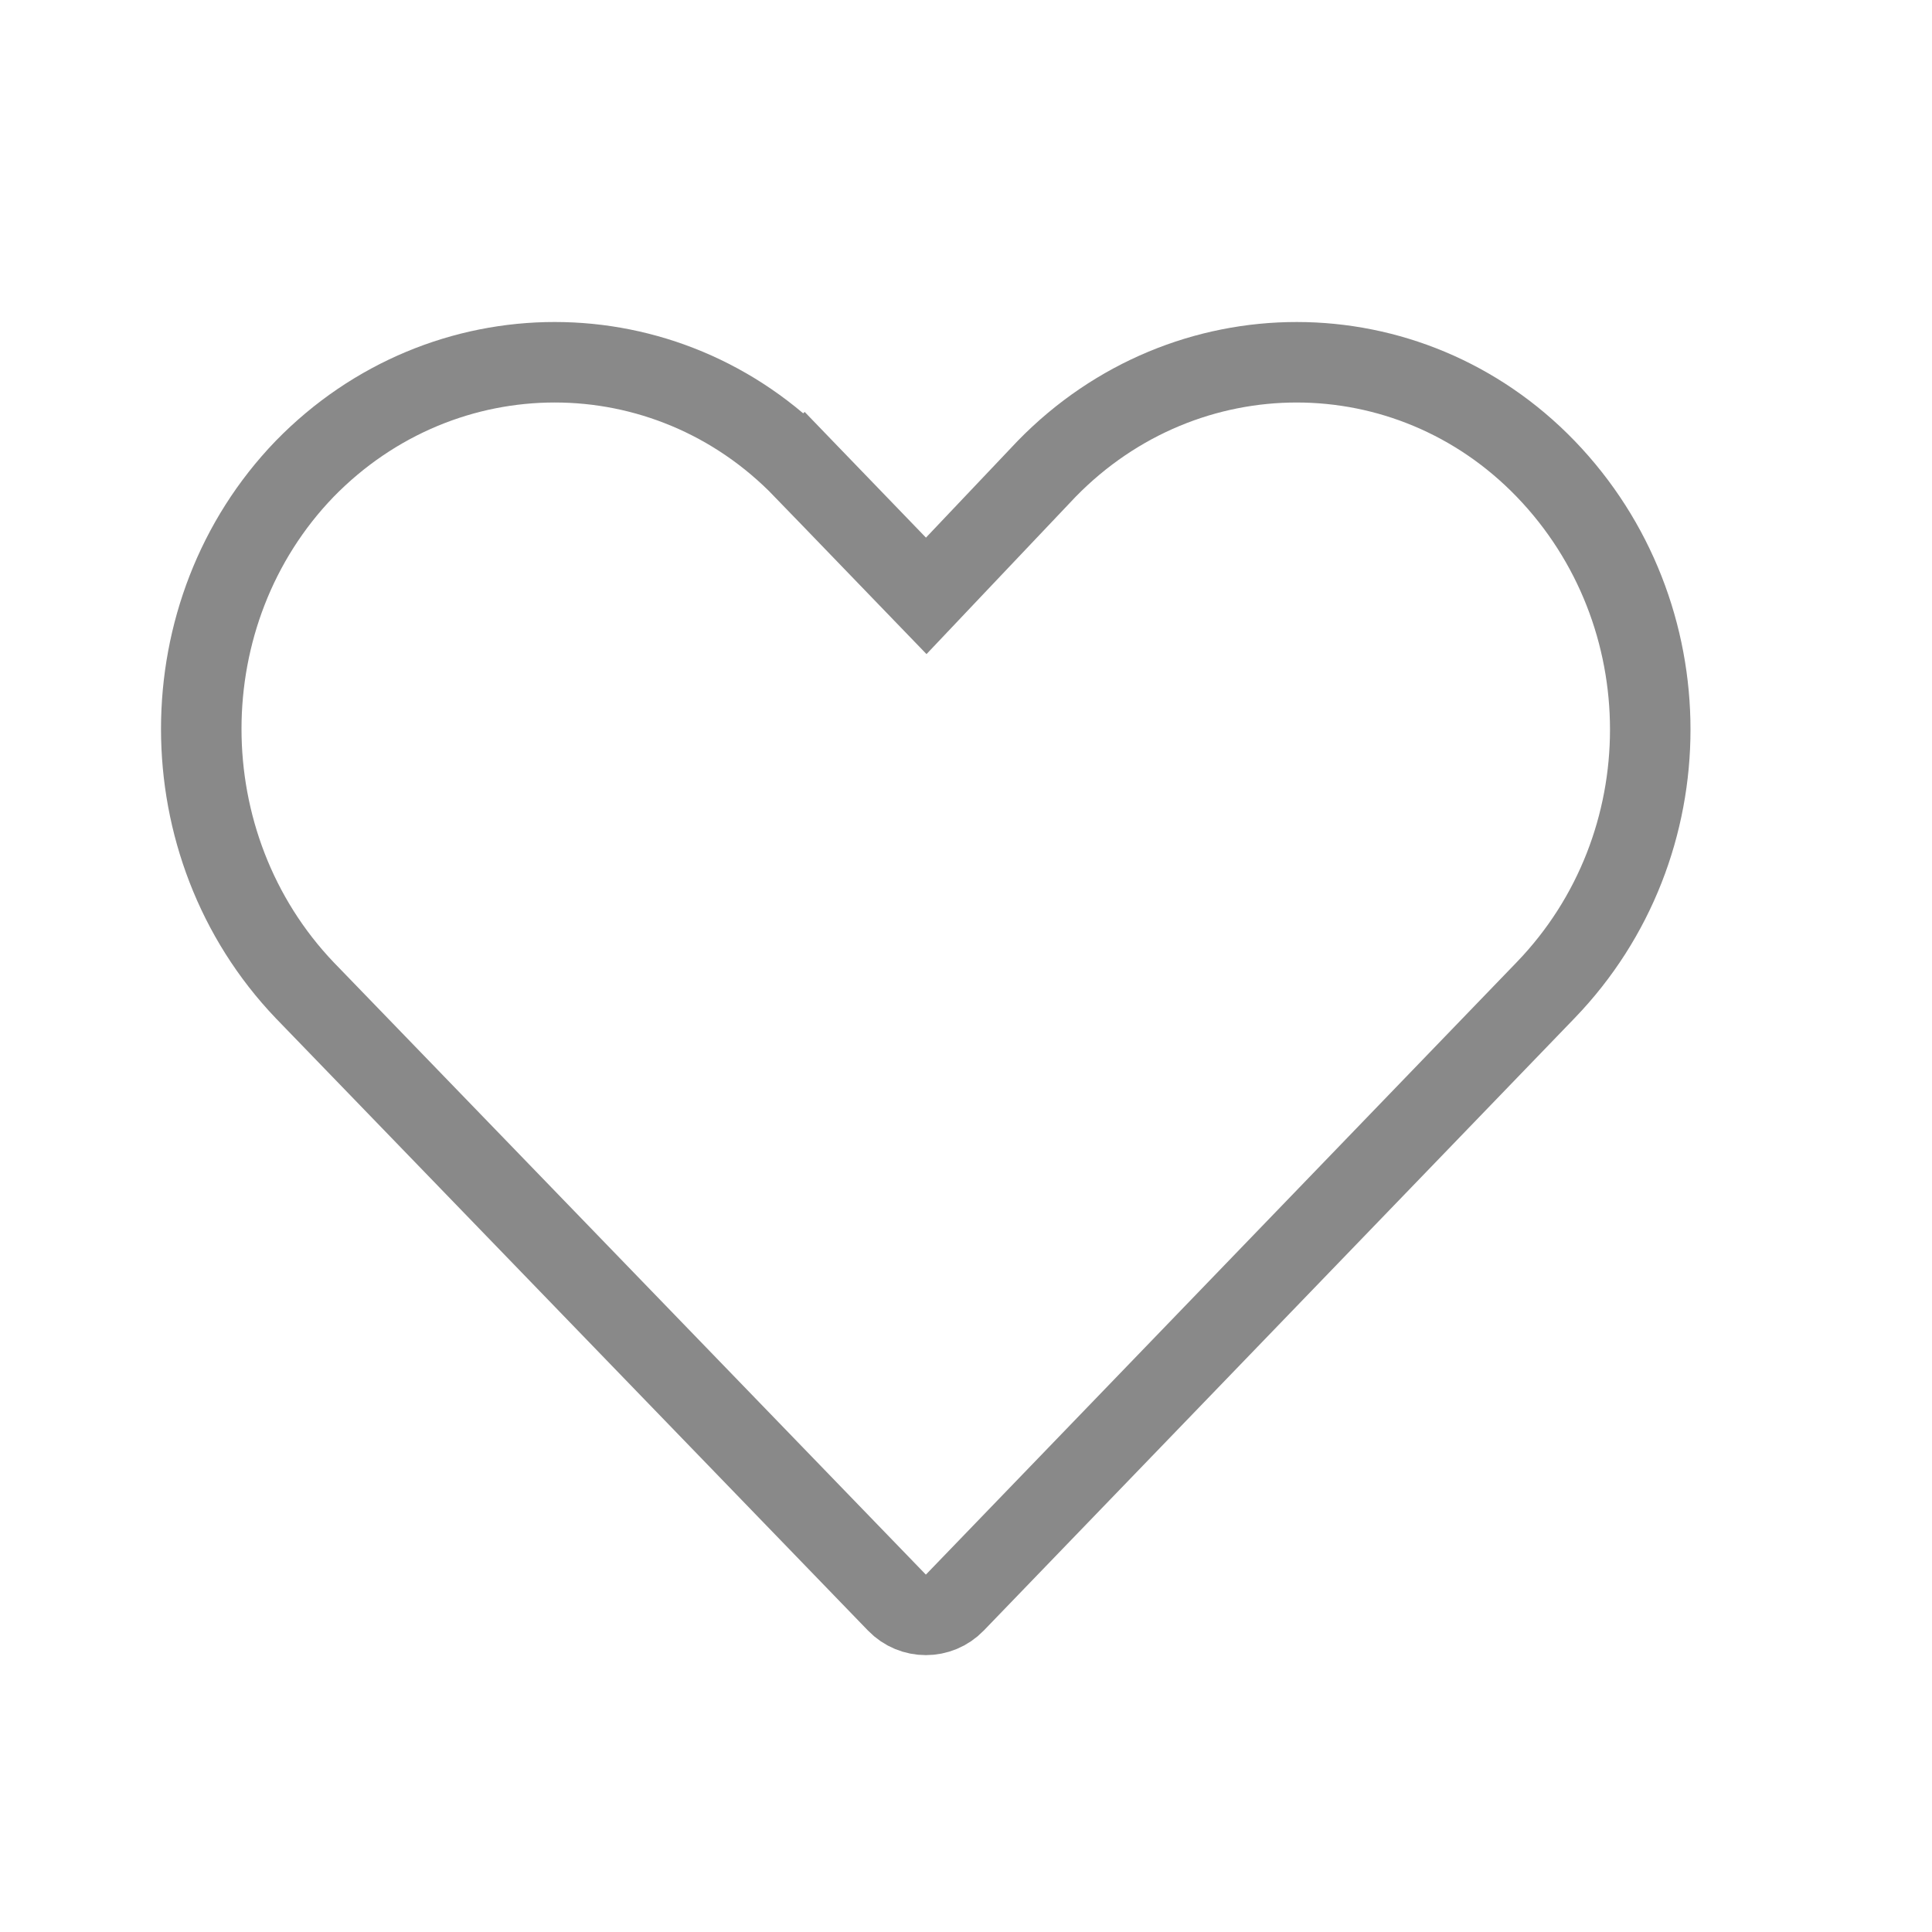
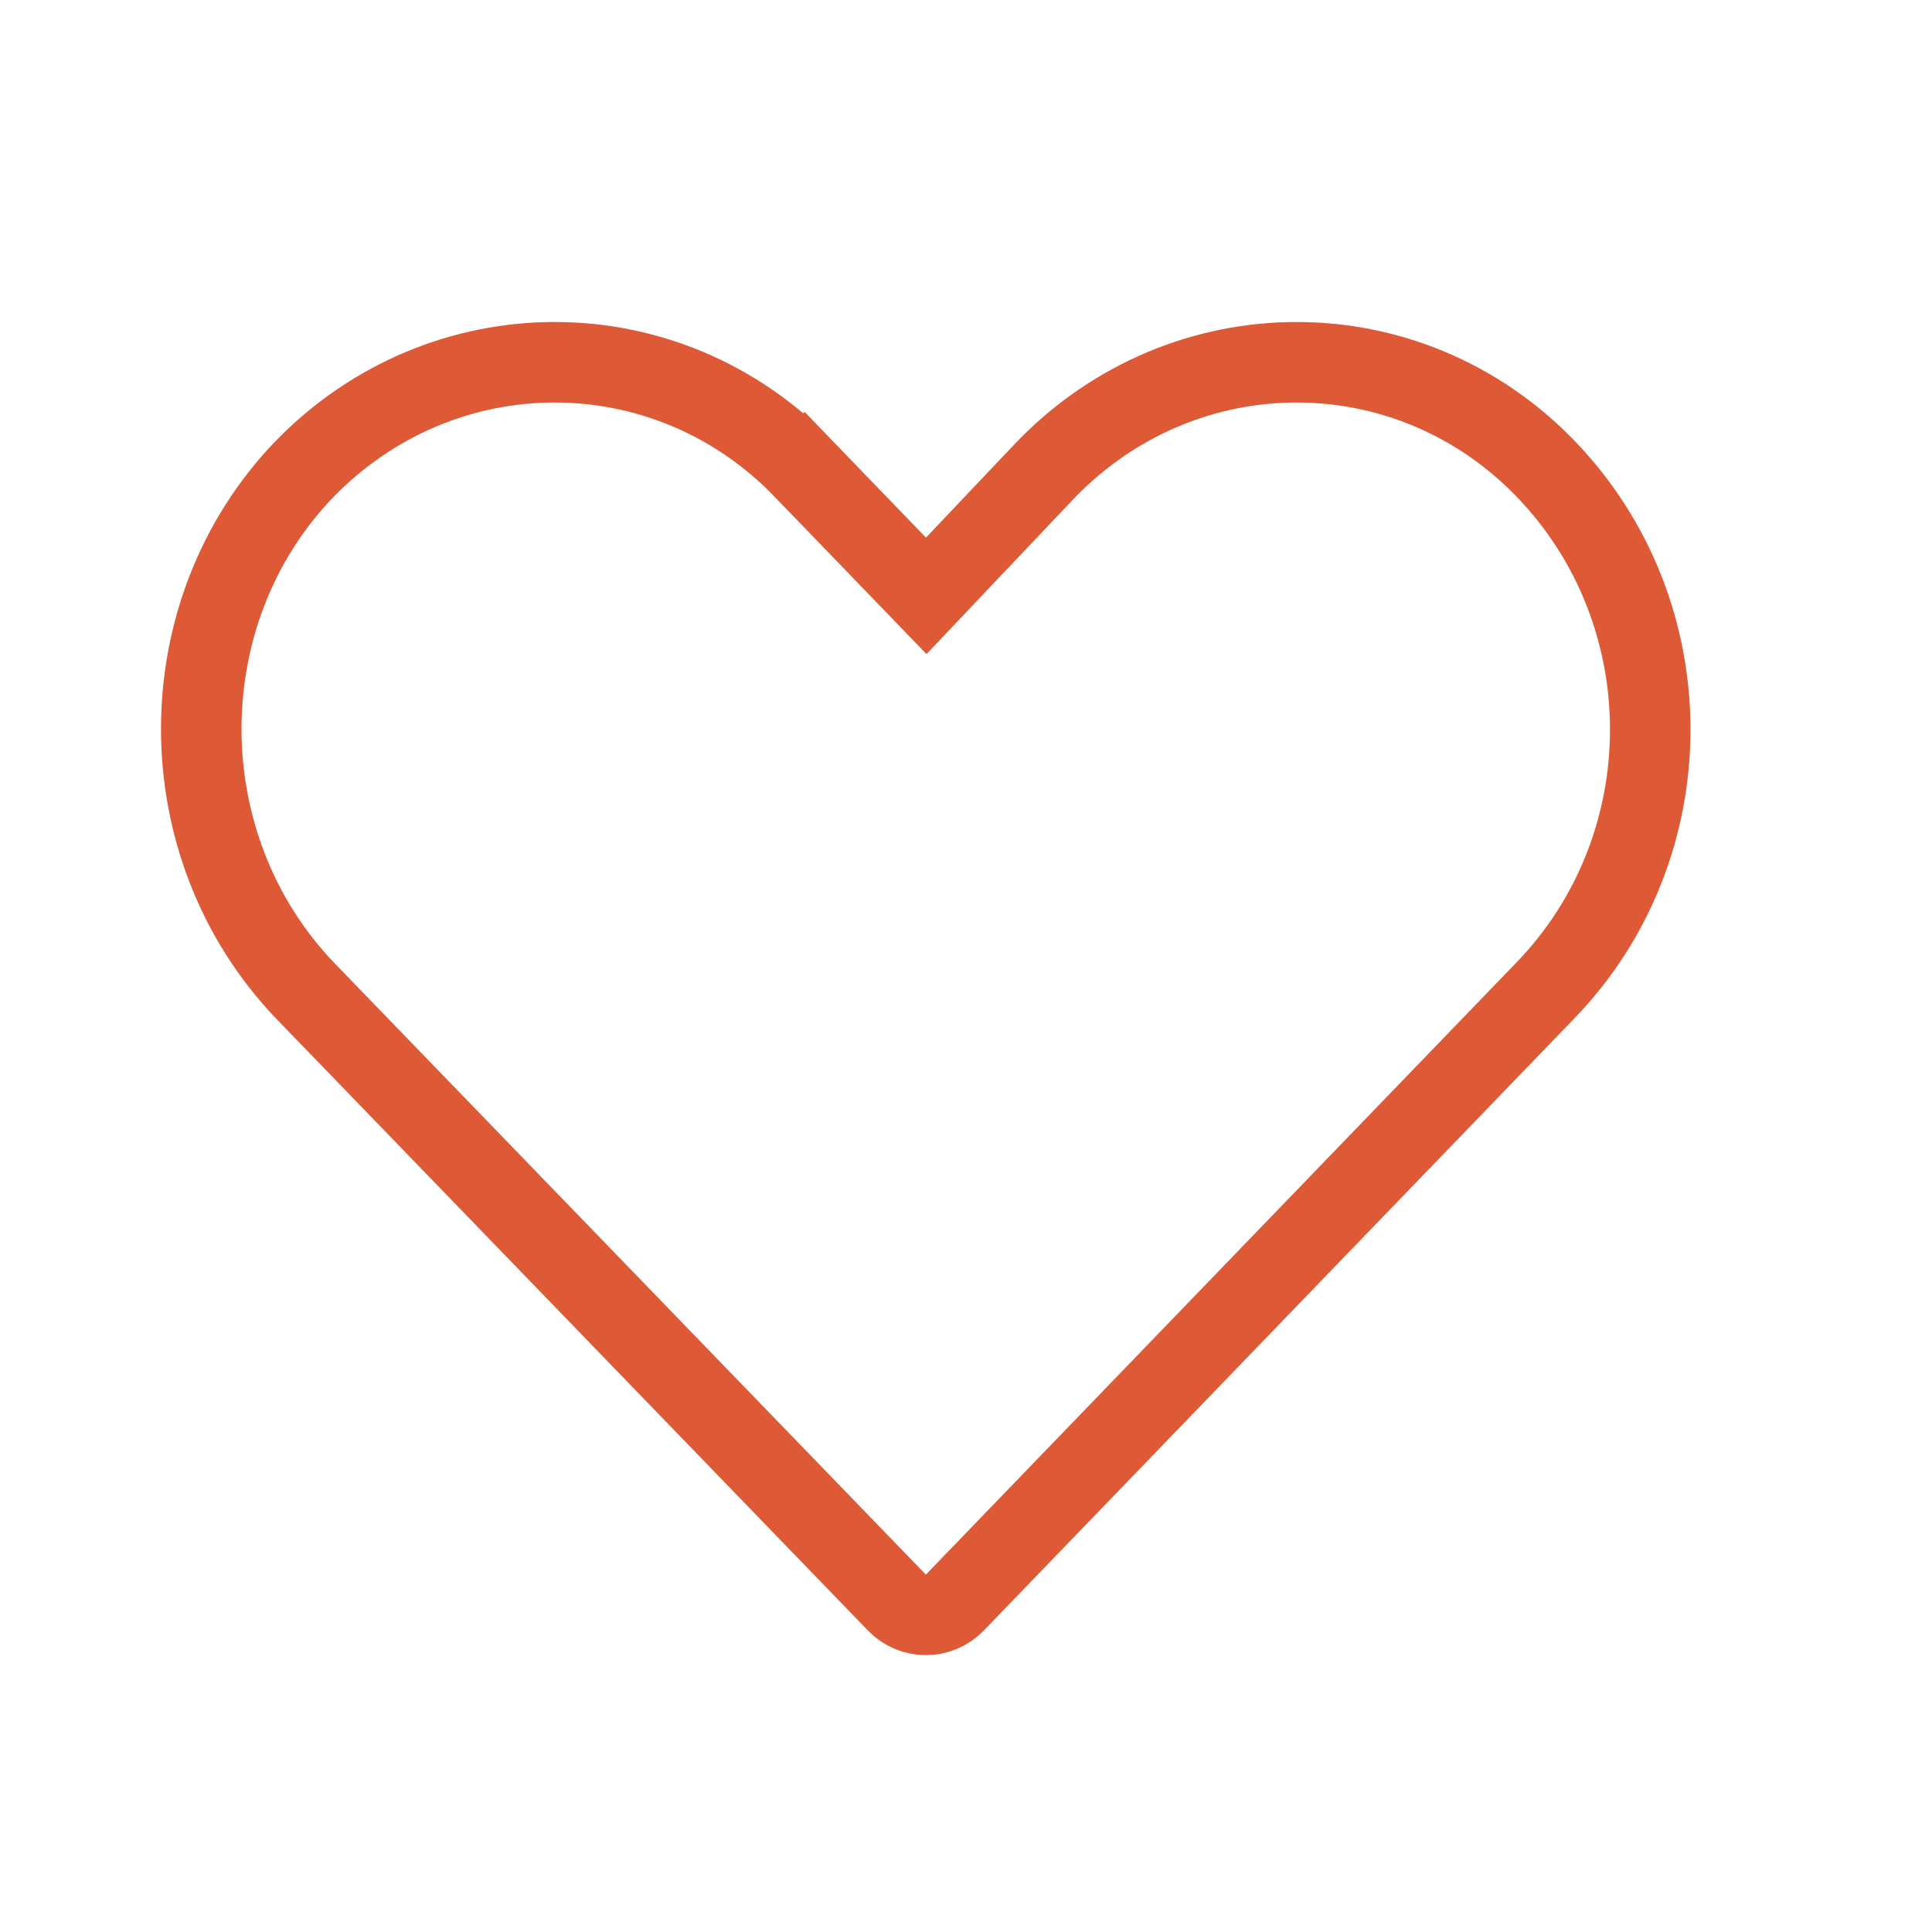
<svg xmlns="http://www.w3.org/2000/svg" width="24" height="24" viewBox="0 0 24 24" fill="none">
-   <path d="M11.143 7.026L11.506 7.402L11.865 7.023L13.003 5.823C14.727 4.057 17.499 4.061 19.201 5.824C20.933 7.62 20.933 10.505 19.201 12.3L11.861 19.908C11.665 20.111 11.339 20.112 11.142 19.908L3.786 12.302C3.786 12.302 3.786 12.302 3.785 12.301C2.071 10.504 2.073 7.599 3.784 5.825C5.508 4.057 8.281 4.06 9.983 5.824L10.343 5.477L9.983 5.824L11.143 7.026Z" stroke="#898989" />
+   <path d="M11.143 7.026L11.506 7.402L11.865 7.023L13.003 5.823C14.727 4.057 17.499 4.061 19.201 5.824C20.933 7.62 20.933 10.505 19.201 12.3L11.861 19.908C11.665 20.111 11.339 20.112 11.142 19.908L3.786 12.302C3.786 12.302 3.786 12.302 3.785 12.301C2.071 10.504 2.073 7.599 3.784 5.825C5.508 4.057 8.281 4.06 9.983 5.824L10.343 5.477L9.983 5.824L11.143 7.026Z" stroke="#DE5935" />
</svg>
